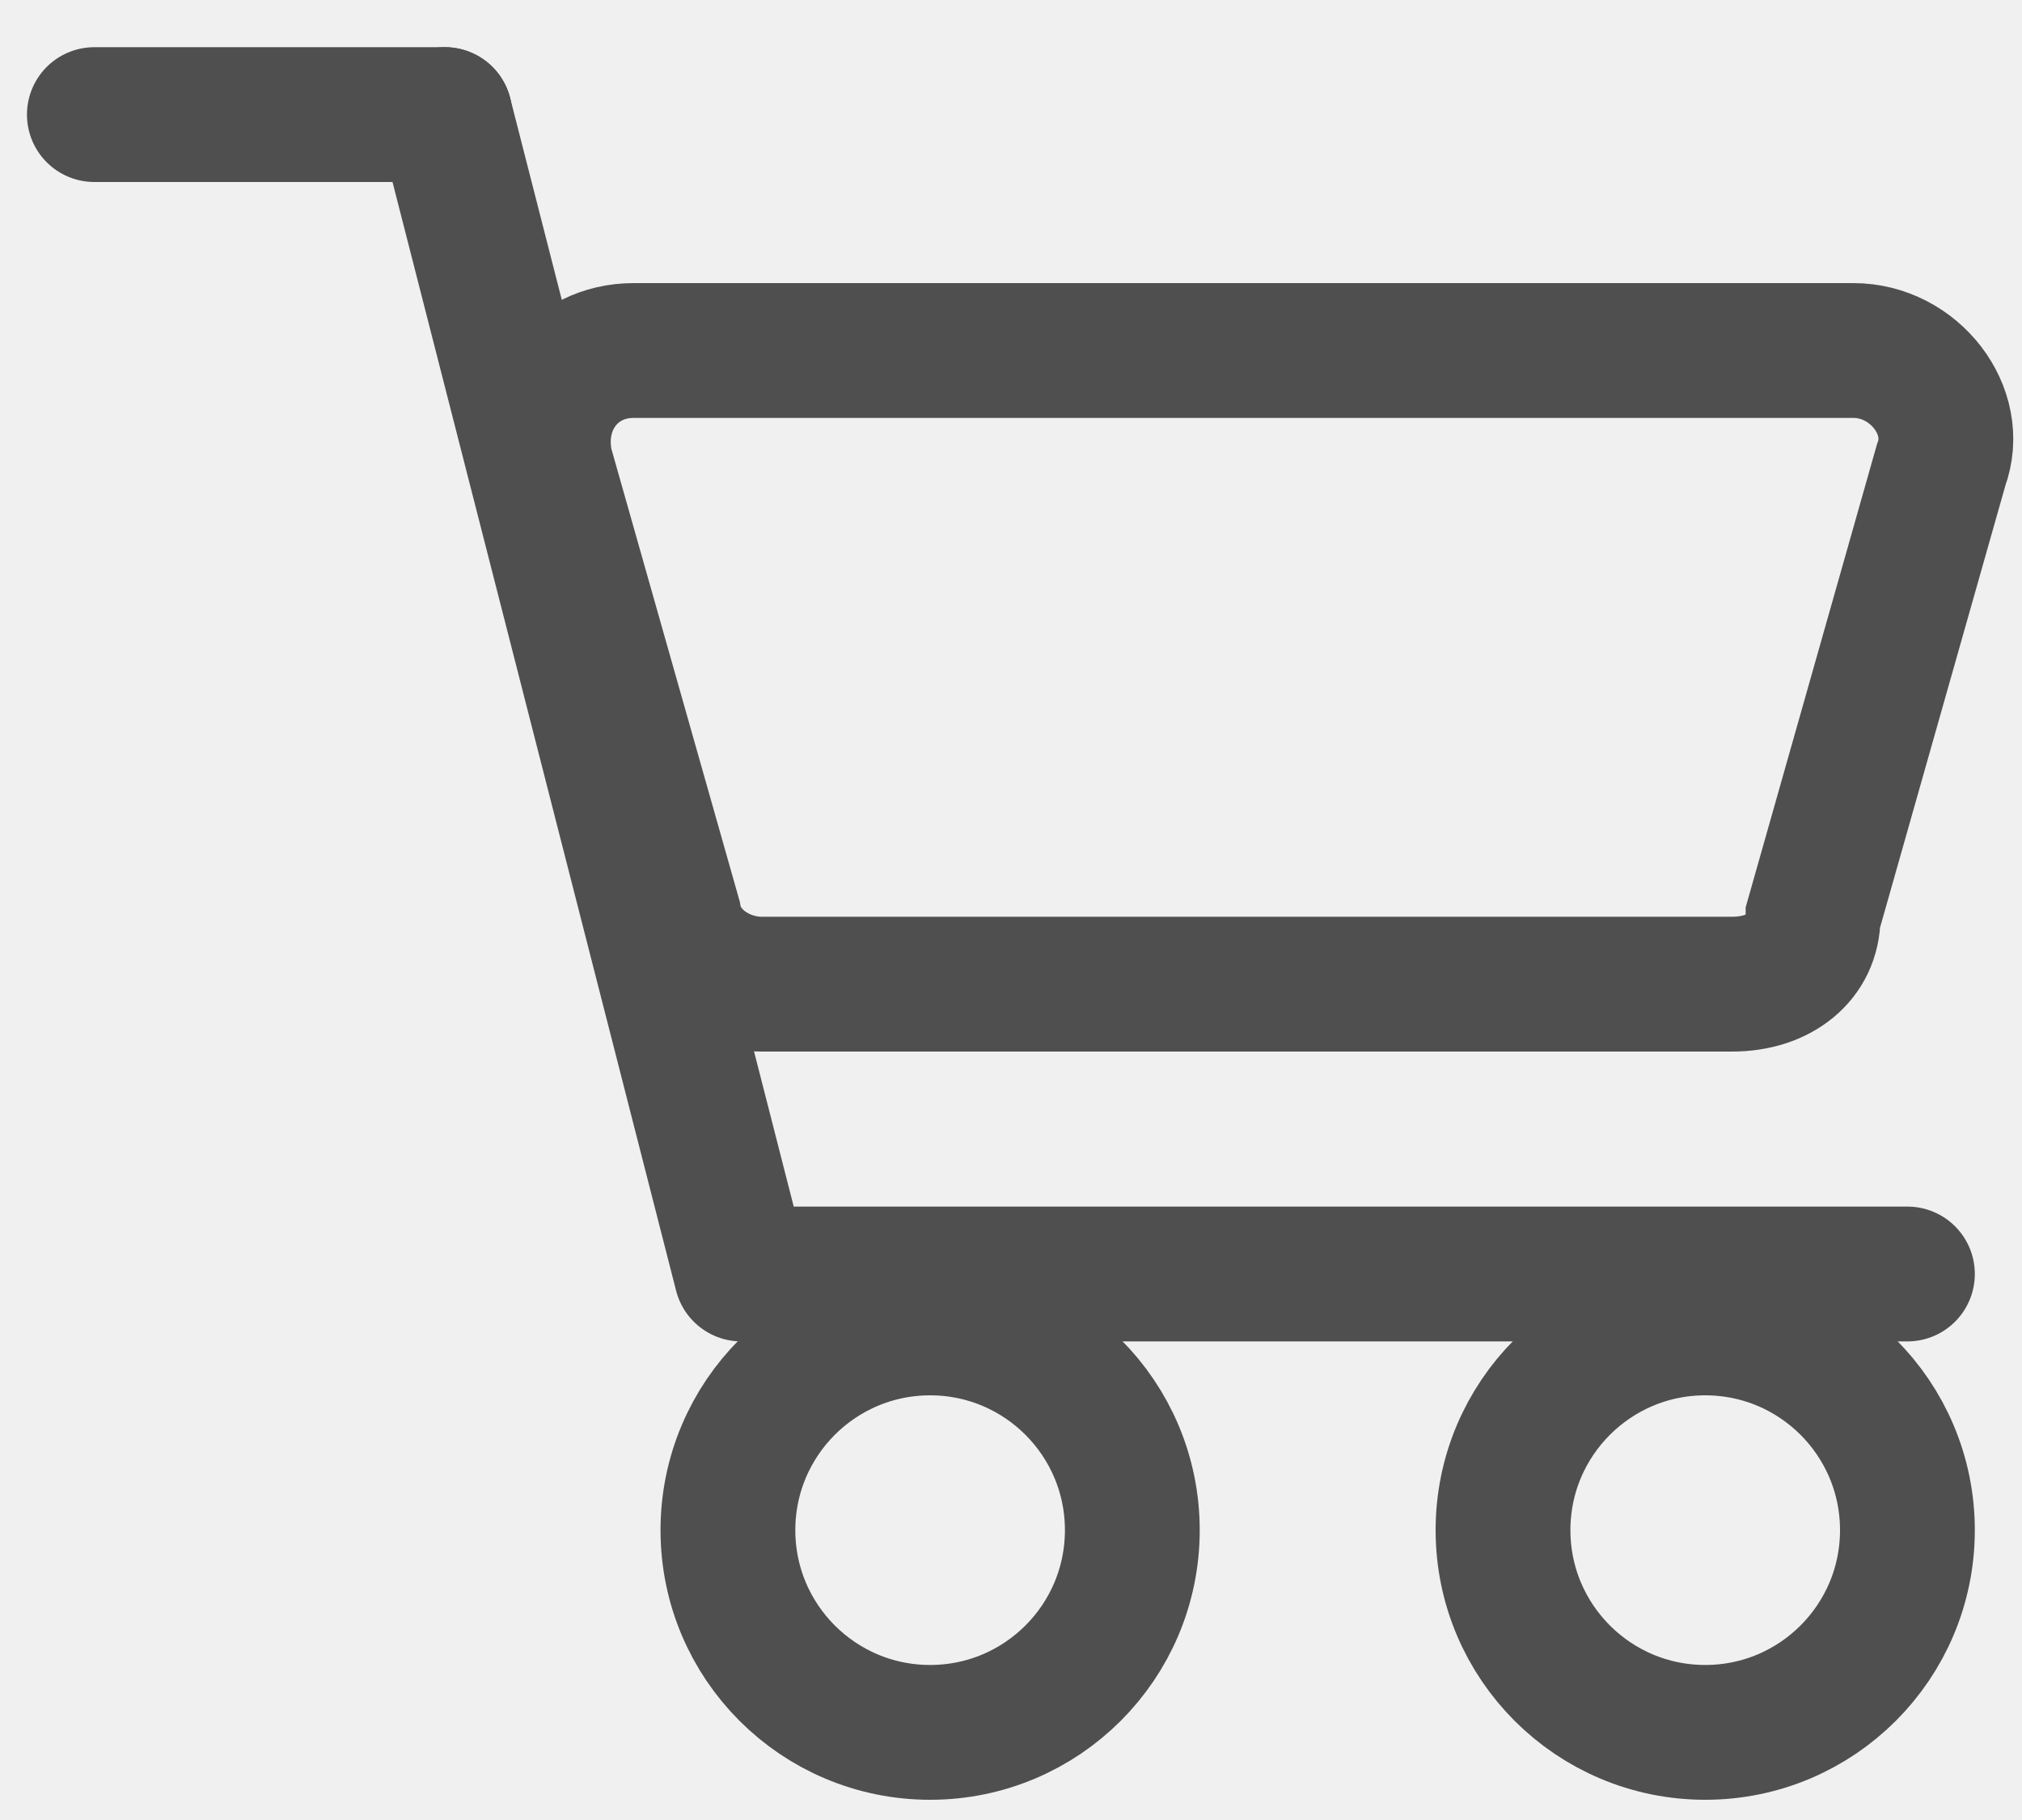
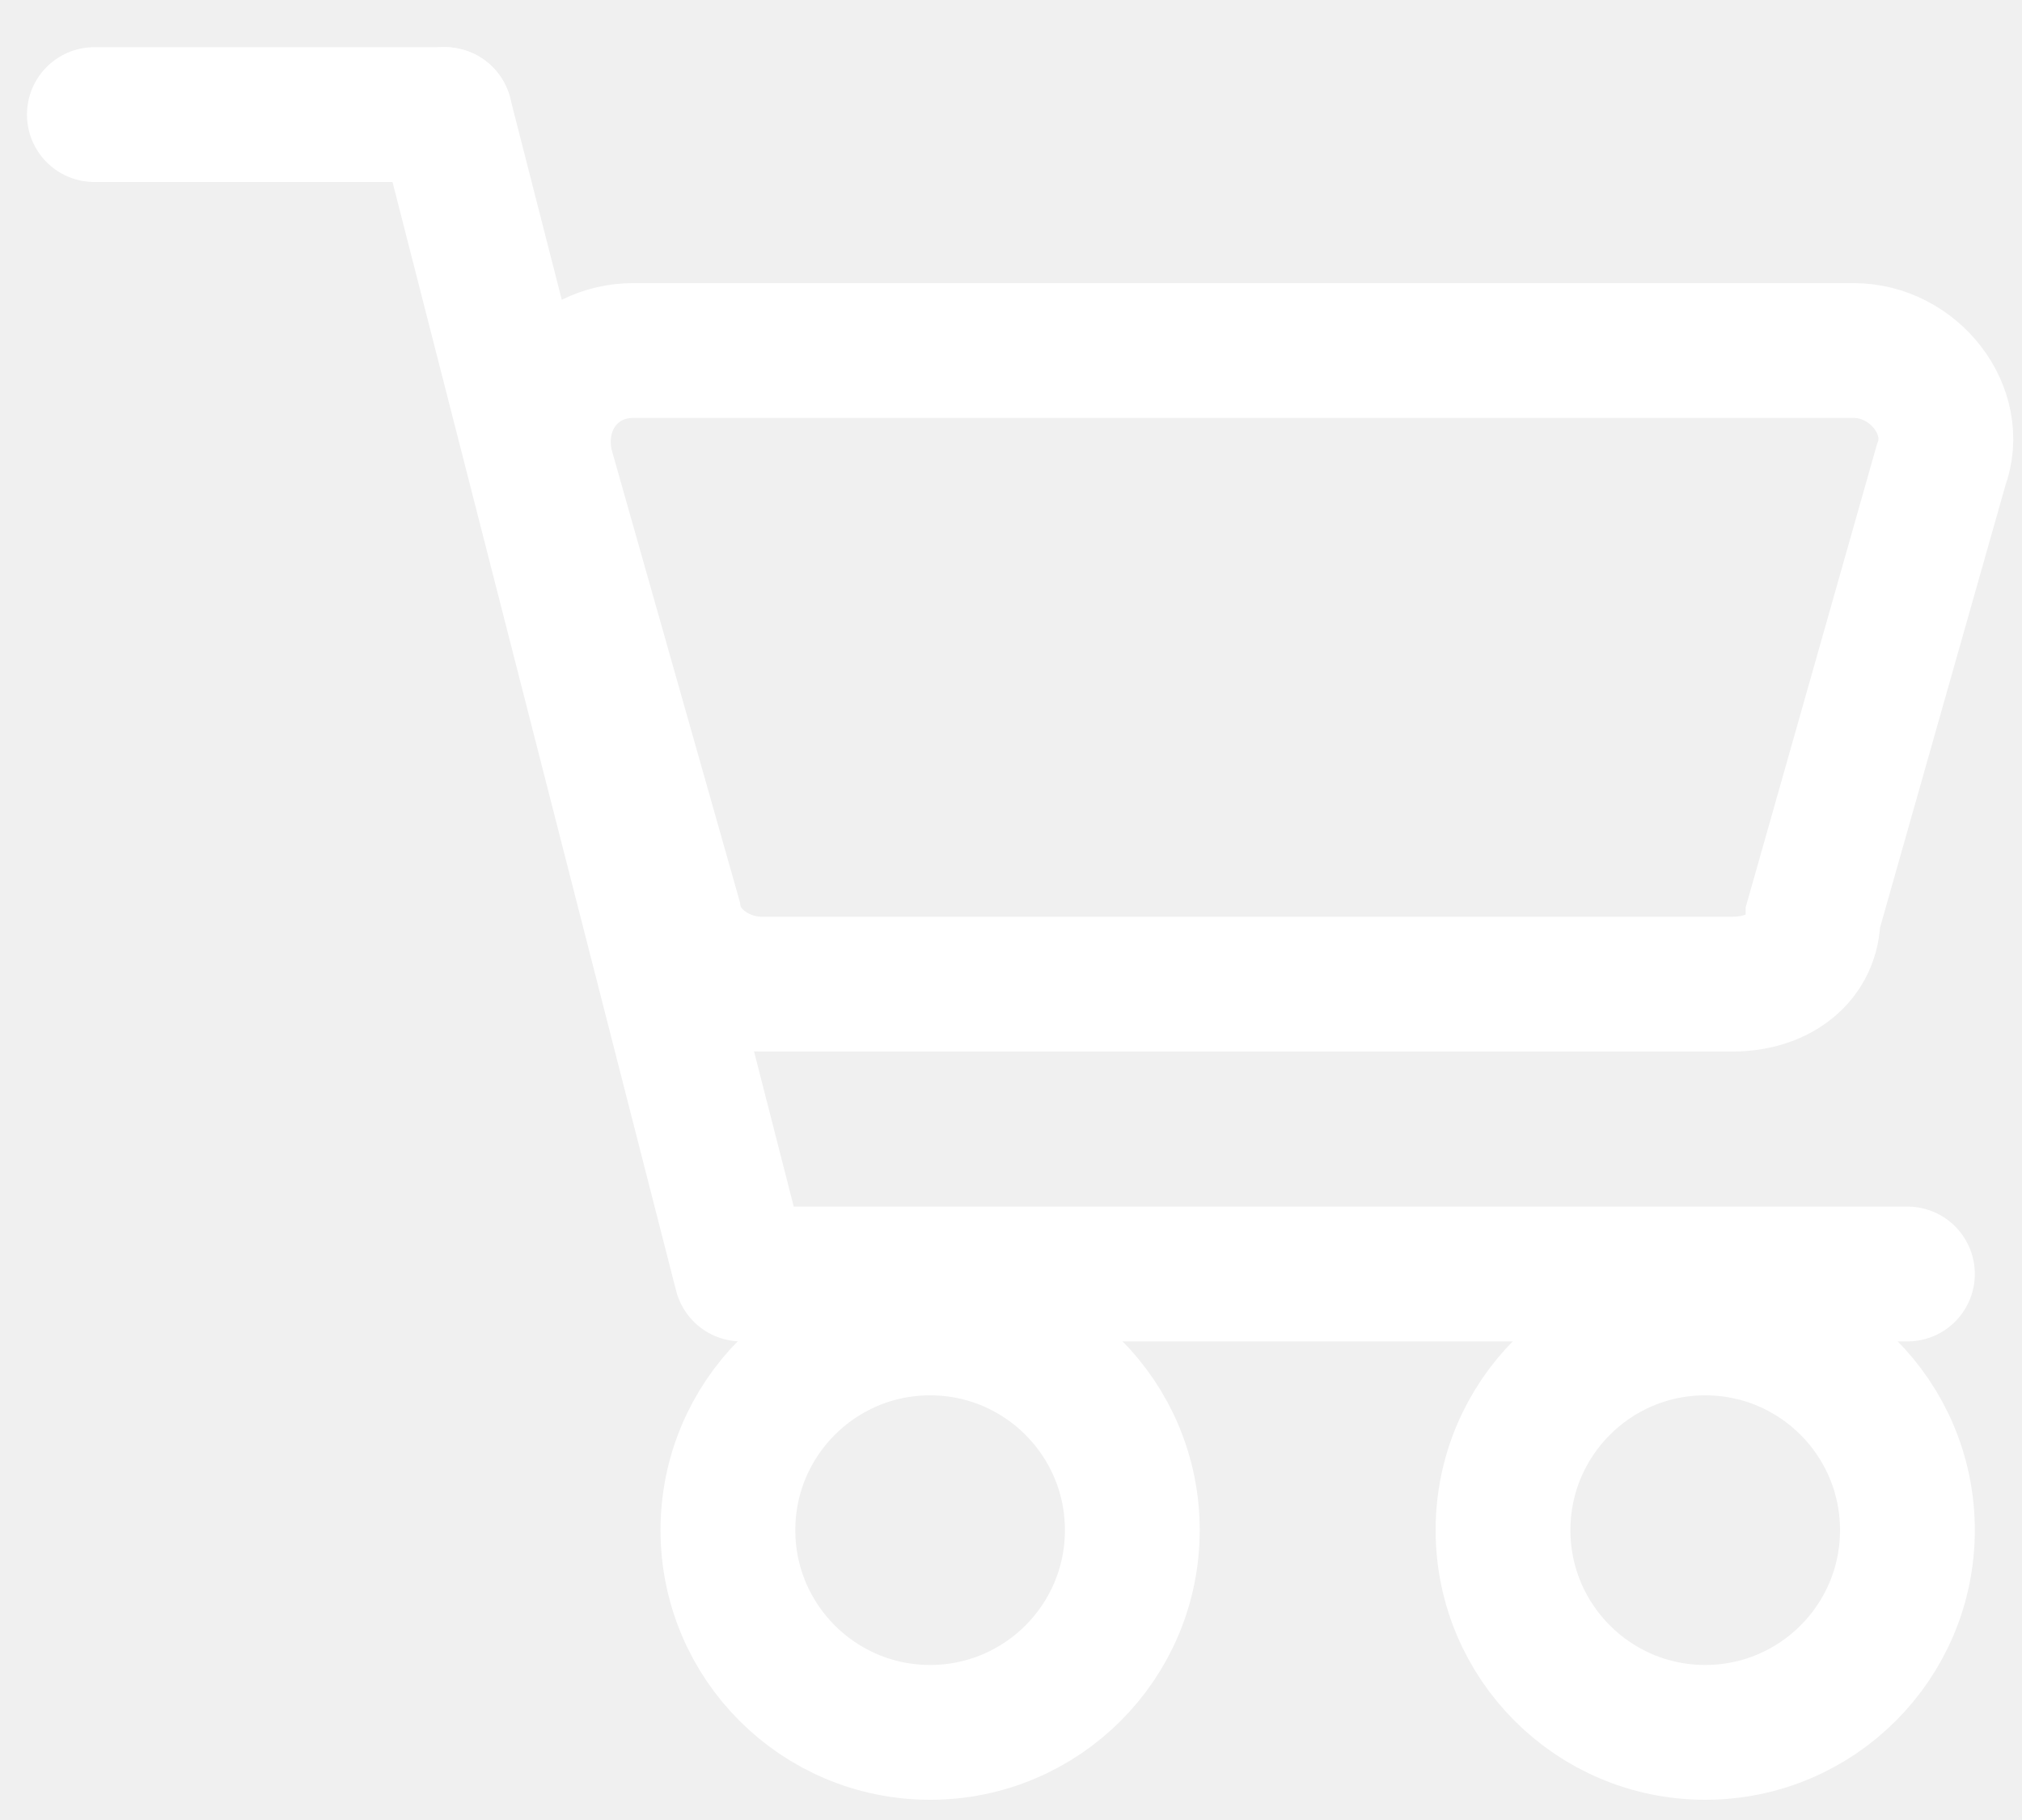
<svg xmlns="http://www.w3.org/2000/svg" fill="none" height="27" viewBox="0 0 30 27" width="30">
-   <path d="M1.4 1.7H6.6" stroke="#4F4F4F" stroke-linecap="round" stroke-miterlimit="10" stroke-width="2" />
-   <path d="M6.6 1.7L11 18.9" stroke="#4F4F4F" stroke-linecap="round" stroke-miterlimit="10" stroke-width="2" />
-   <path d="M11.8 18.9H28.3" stroke="#4F4F4F" stroke-linecap="round" stroke-miterlimit="10" stroke-width="2" />
-   <path d="M13.8 25.7C15.457 25.7 16.8 24.357 16.8 22.7C16.8 21.043 15.457 19.7 13.8 19.7C12.143 19.7 10.8 21.043 10.8 22.7C10.8 24.357 12.143 25.7 13.8 25.7Z" stroke="#4F4F4F" stroke-linecap="round" stroke-miterlimit="10" stroke-width="2" />
-   <path d="M25.3 25.7C26.957 25.7 28.3 24.357 28.3 22.7C28.3 21.043 26.957 19.7 25.3 19.7C23.643 19.7 22.3 21.043 22.3 22.7C22.3 24.357 23.643 25.7 25.3 25.7Z" stroke="#4F4F4F" stroke-linecap="round" stroke-miterlimit="10" stroke-width="2" />
-   <path d="M25.7 14.6H11.3C10.7 14.6 10.1 14.2 10 13.6L8.1 6.9C7.9 6 8.5 5.2 9.4 5.2H27.5C28.4 5.2 29.1 6.1 28.8 6.9L26.9 13.6C26.9 14.2 26.4 14.6 25.7 14.6Z" stroke="#4F4F4F" stroke-linecap="round" stroke-miterlimit="10" stroke-width="2" />
+   <path d="M1.4 1.7H6.6" stroke="#FFF" stroke-linecap="round" stroke-miterlimit="10" stroke-width="2" />
+   <path d="M6.6 1.7L11 18.9" stroke="#FFF" stroke-linecap="round" stroke-miterlimit="10" stroke-width="2" />
+   <path d="M11.8 18.9H28.3" stroke="#FFF" stroke-linecap="round" stroke-miterlimit="10" stroke-width="2" />
+   <path d="M13.8 25.7C15.457 25.7 16.8 24.357 16.8 22.7C16.8 21.043 15.457 19.7 13.8 19.7C12.143 19.7 10.8 21.043 10.8 22.7C10.8 24.357 12.143 25.7 13.8 25.7Z" stroke="#FFF" stroke-linecap="round" stroke-miterlimit="10" stroke-width="2" />
+   <path d="M25.3 25.7C26.957 25.7 28.3 24.357 28.3 22.7C28.3 21.043 26.957 19.7 25.3 19.7C23.643 19.7 22.3 21.043 22.3 22.7C22.3 24.357 23.643 25.7 25.3 25.7Z" stroke="#FFF" stroke-linecap="round" stroke-miterlimit="10" stroke-width="2" />
+   <path d="M25.7 14.6H11.3C10.7 14.6 10.1 14.2 10 13.6L8.1 6.9C7.9 6 8.5 5.2 9.4 5.2H27.5C28.4 5.2 29.1 6.1 28.8 6.9L26.9 13.6C26.9 14.2 26.4 14.6 25.7 14.6Z" stroke="#FFF" stroke-linecap="round" stroke-miterlimit="10" stroke-width="2" />
</svg>
